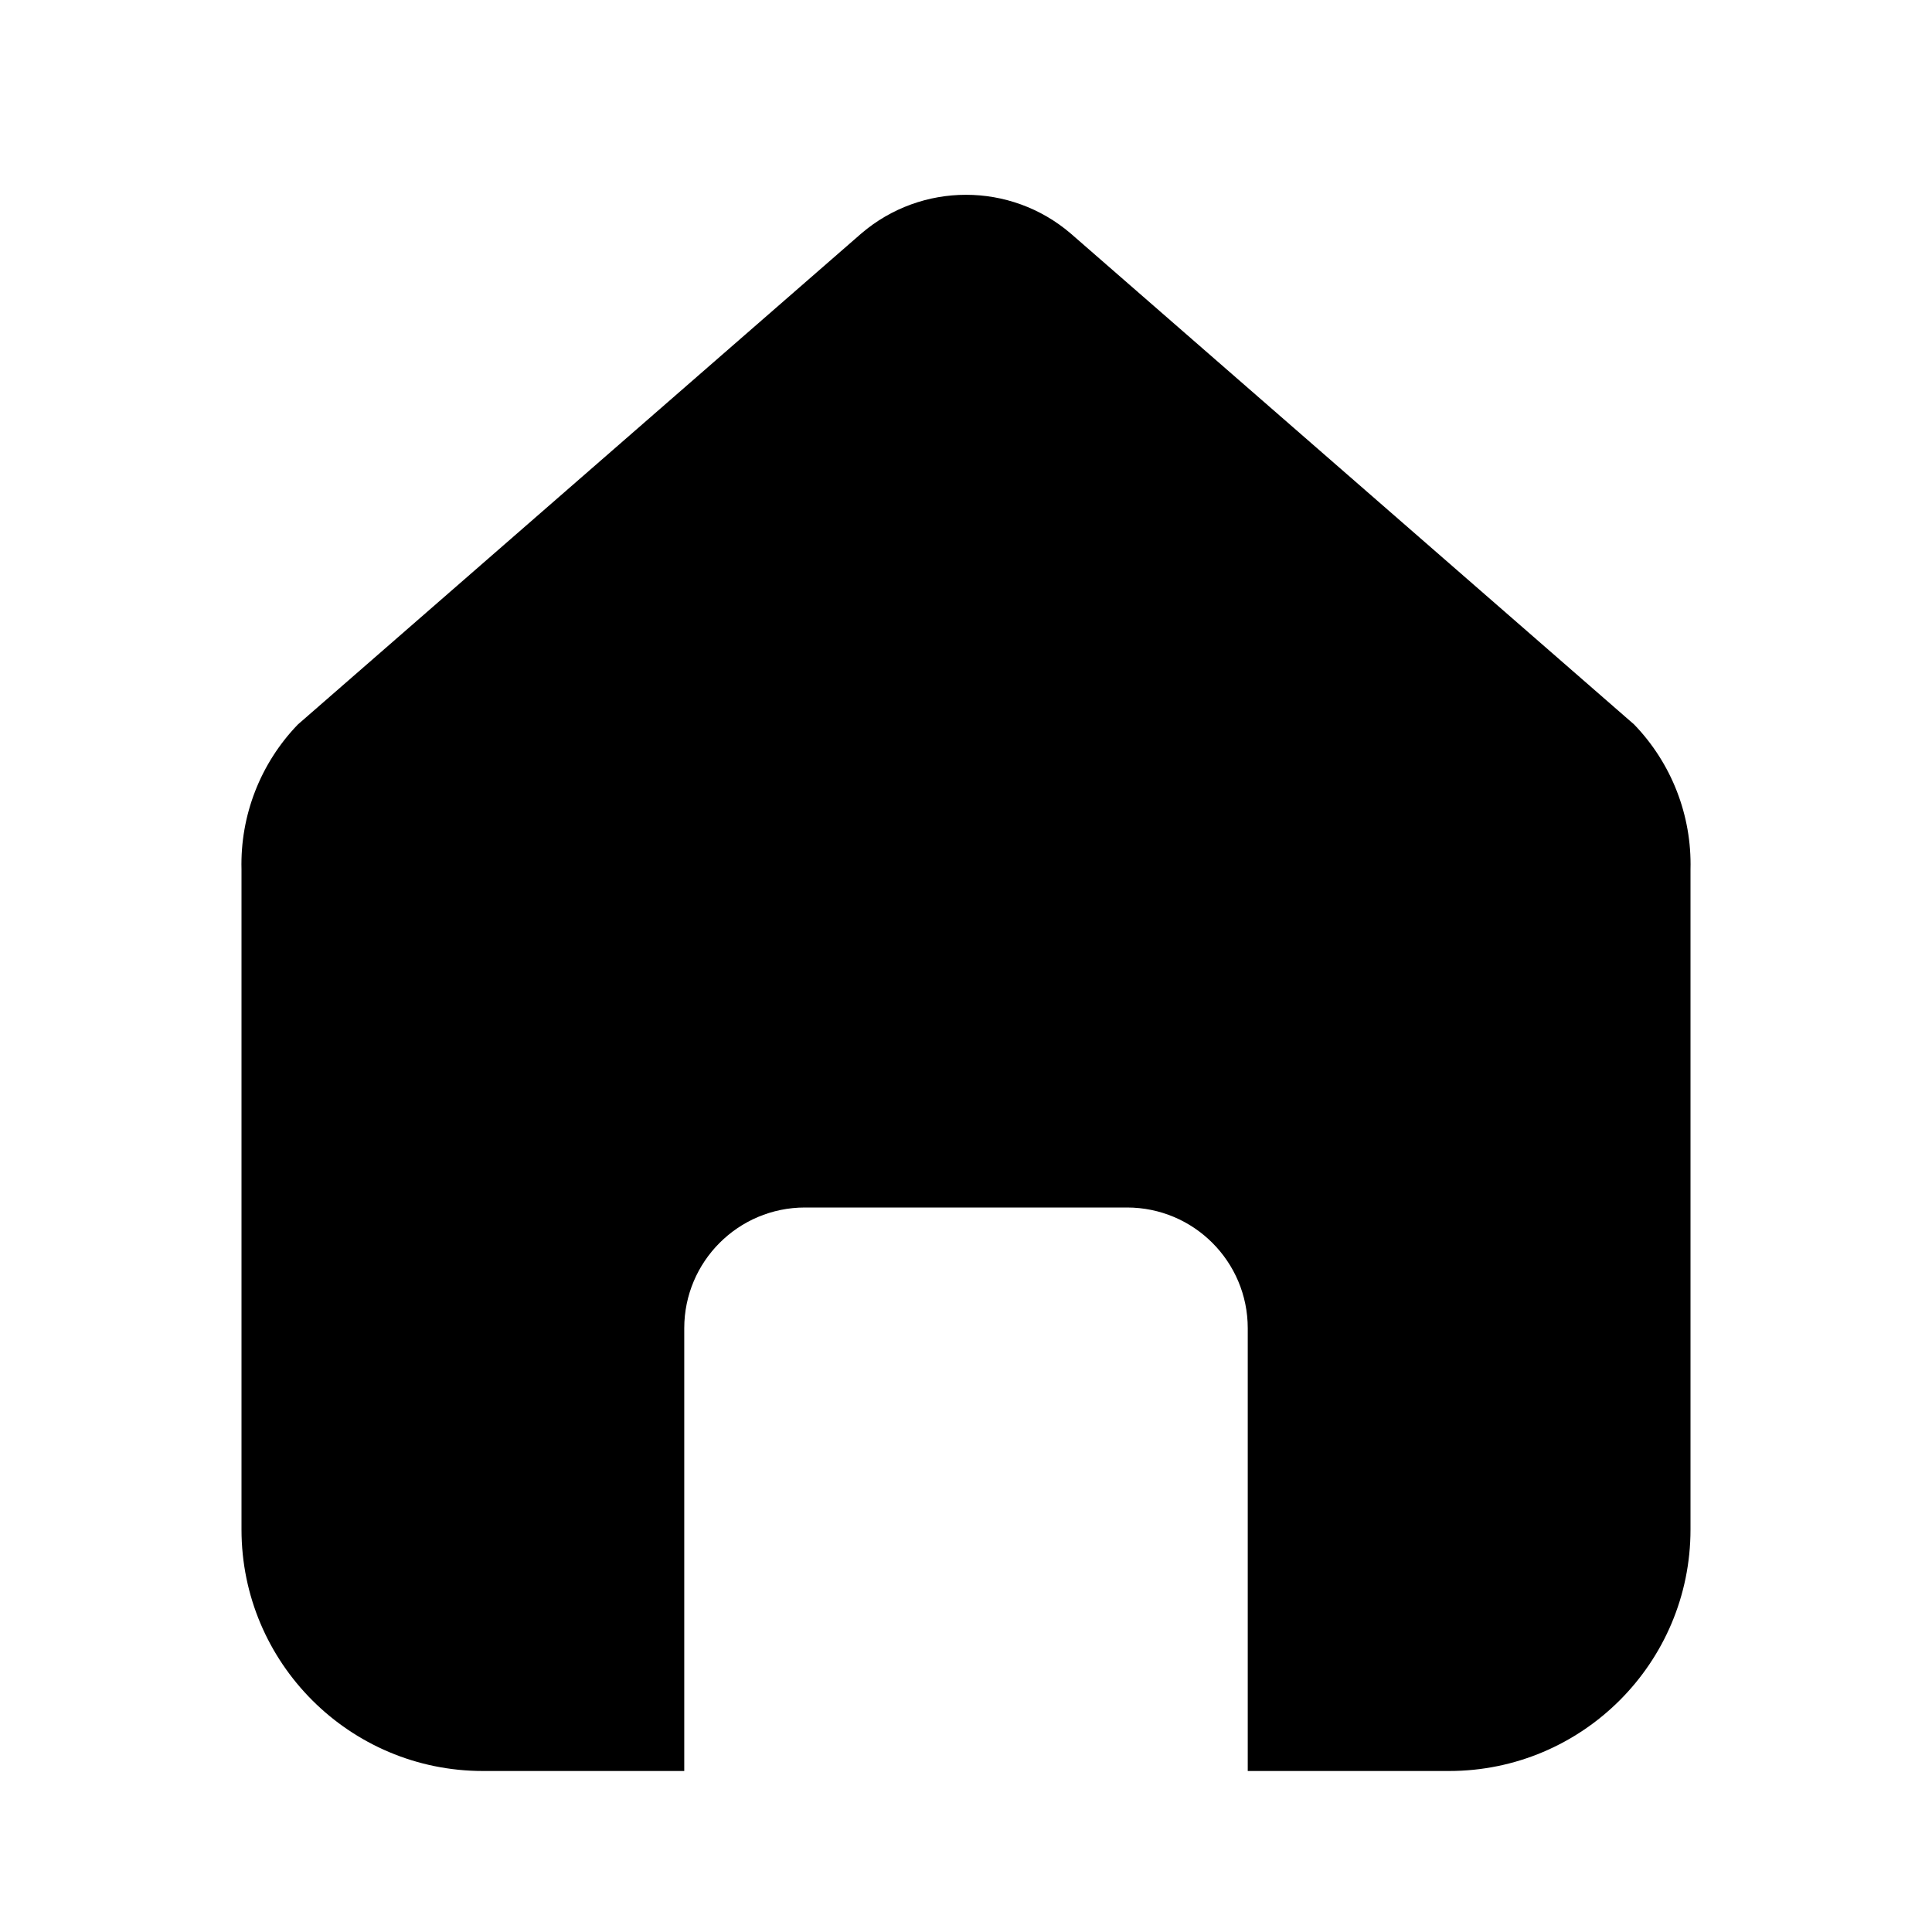
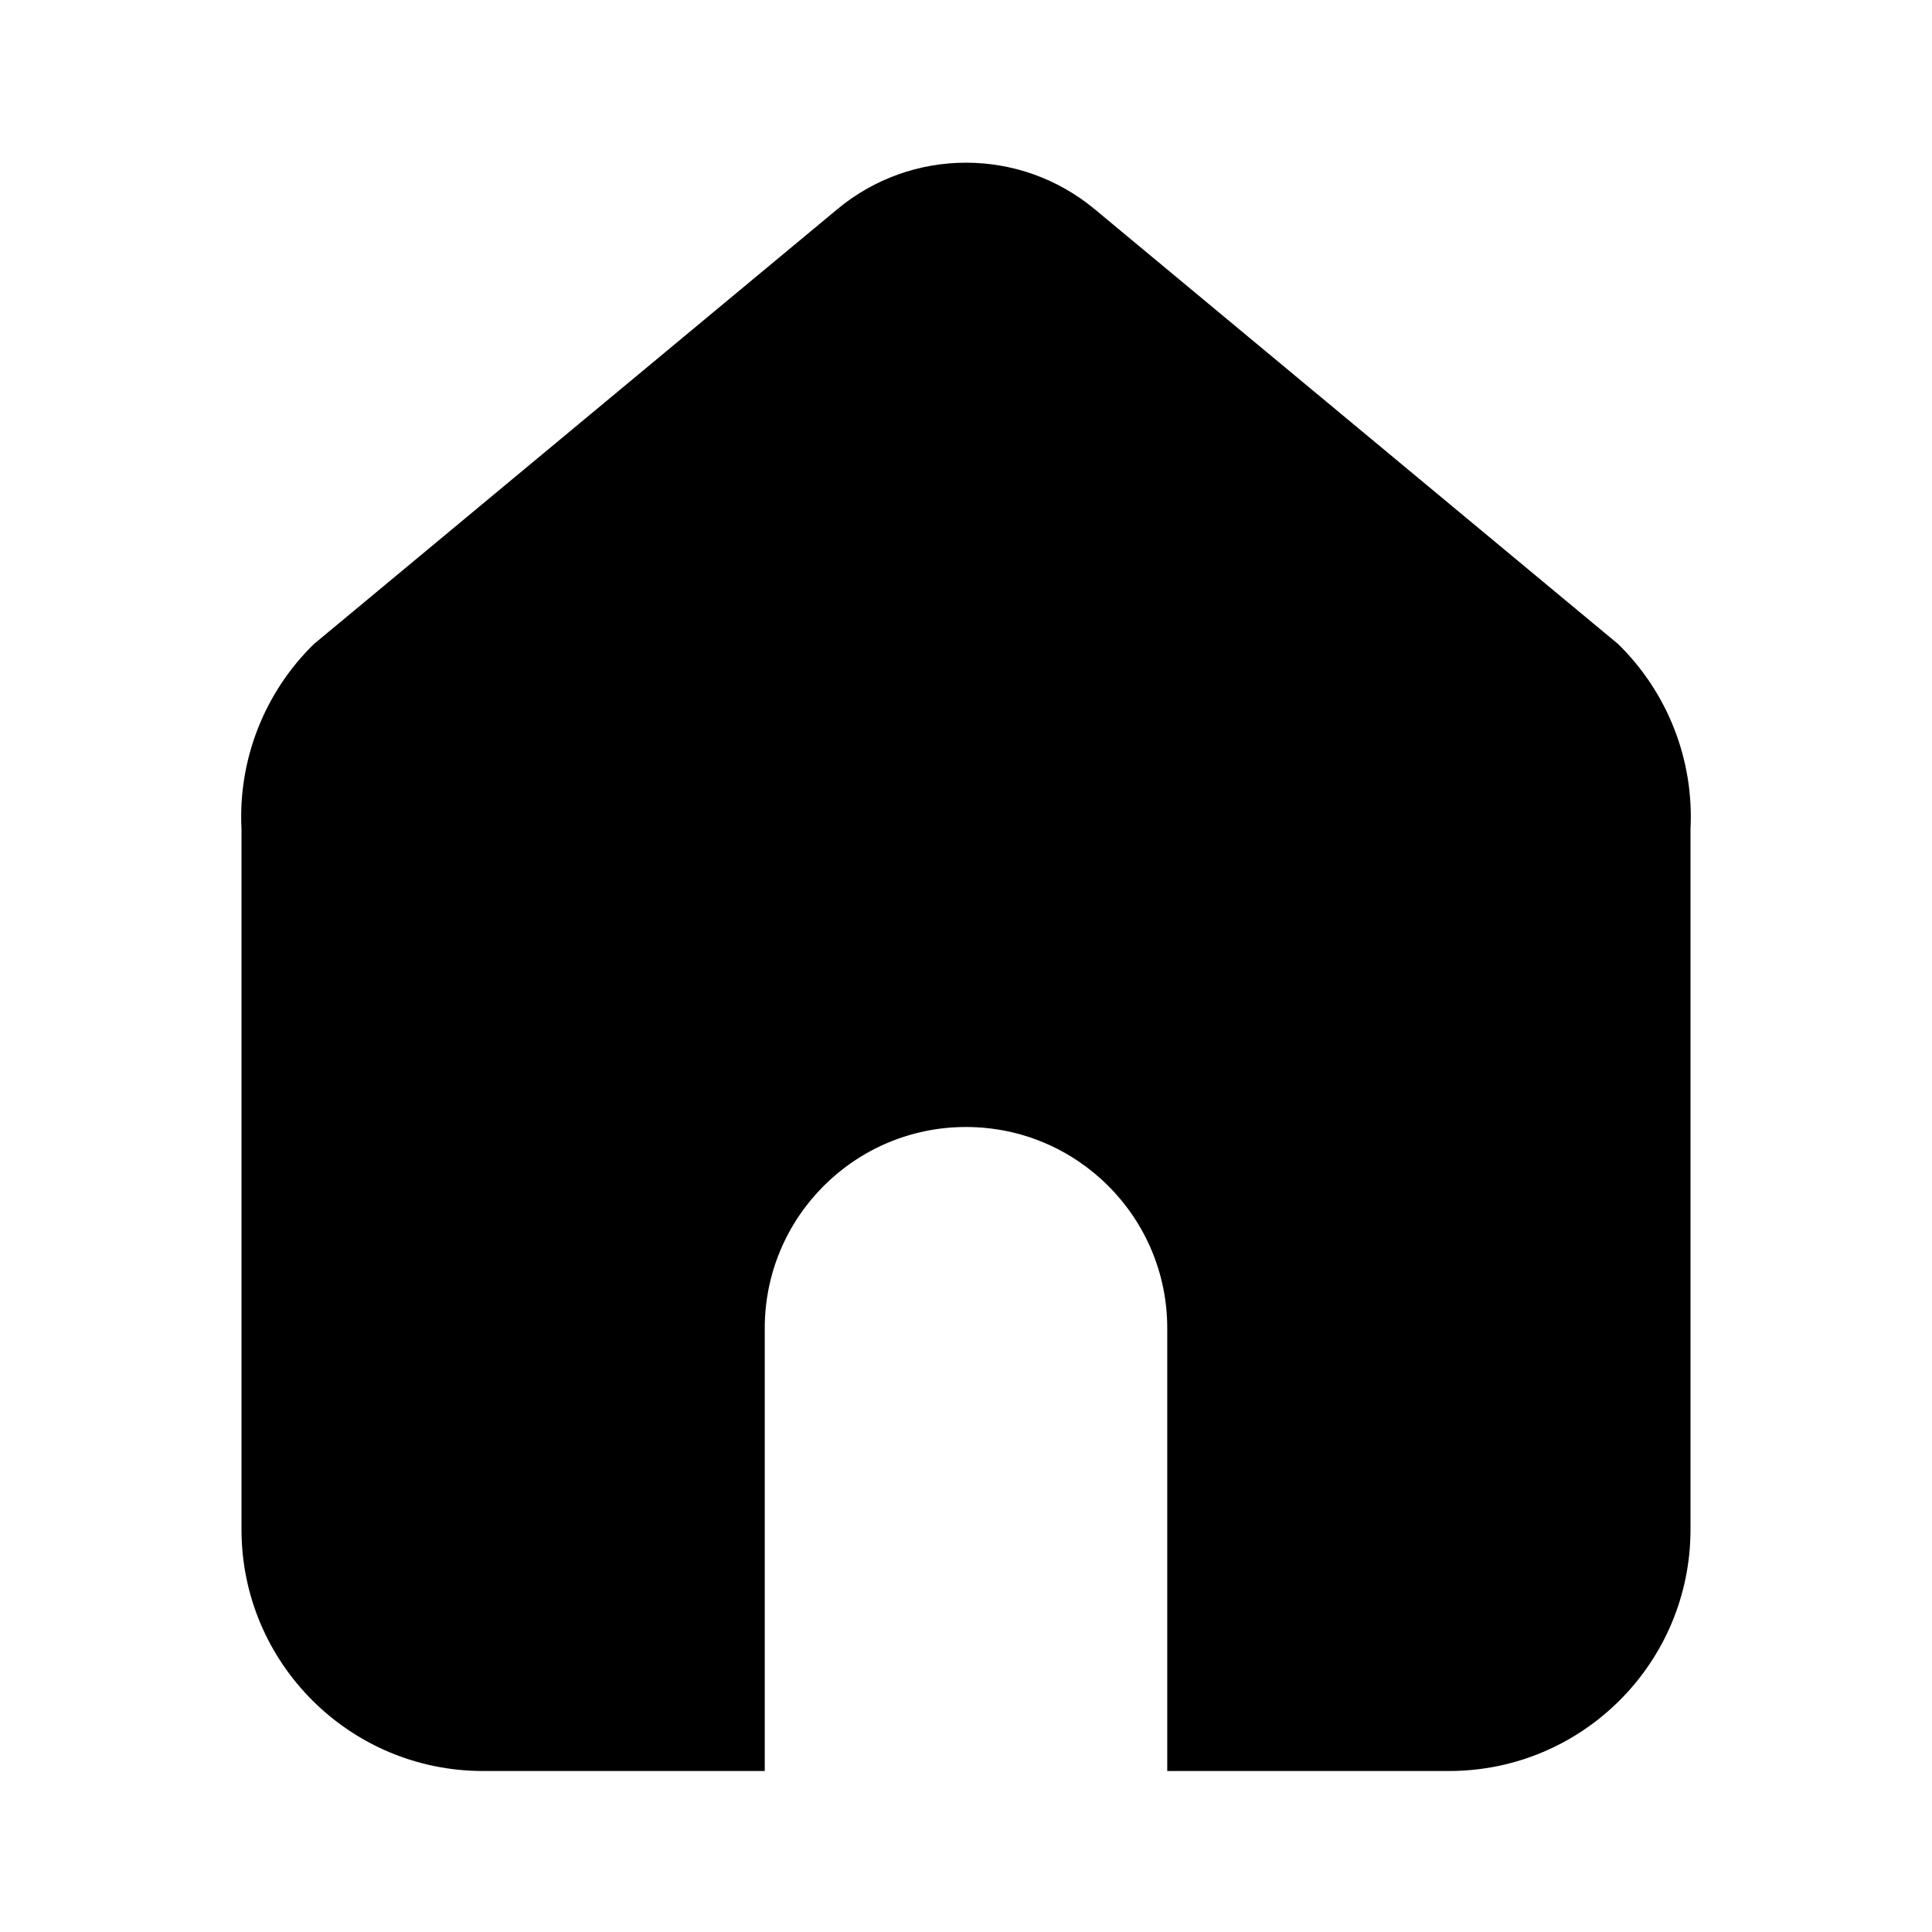
<svg xmlns="http://www.w3.org/2000/svg" width="24" height="24" viewBox="0 0 24 24" fill="currentColor">
-   <path d="M10.7 2.9a2 2 0 0 1 2.6 0l7 6.1a2.5 2.5 0 0 1 .7 1.8V19a3 3 0 0 1-3 3h-2.5v-5.5a1.5 1.5 0 0 0-1.5-1.5h-4a1.5 1.5 0 0 0-1.5 1.5V22H6a3 3 0 0 1-3-3v-8.2A2.5 2.5 0 0 1 3.7 9z" />
+   <path fill-rule="evenodd" d="M10.4 2.6a2.5 2.5 0 0 1 3.2 0l6.5 5.4A3 3 0 0 1 21 10.3V19a3 3 0 0 1-3 3H6a3 3 0 0 1-3-3v-8.7A3 3 0 0 1 3.9 8zM12 14a2.5 2.5 0 0 0-2.5 2.5V22h5v-5.5A2.5 2.5 0 0 0 12 14z" />
</svg>
